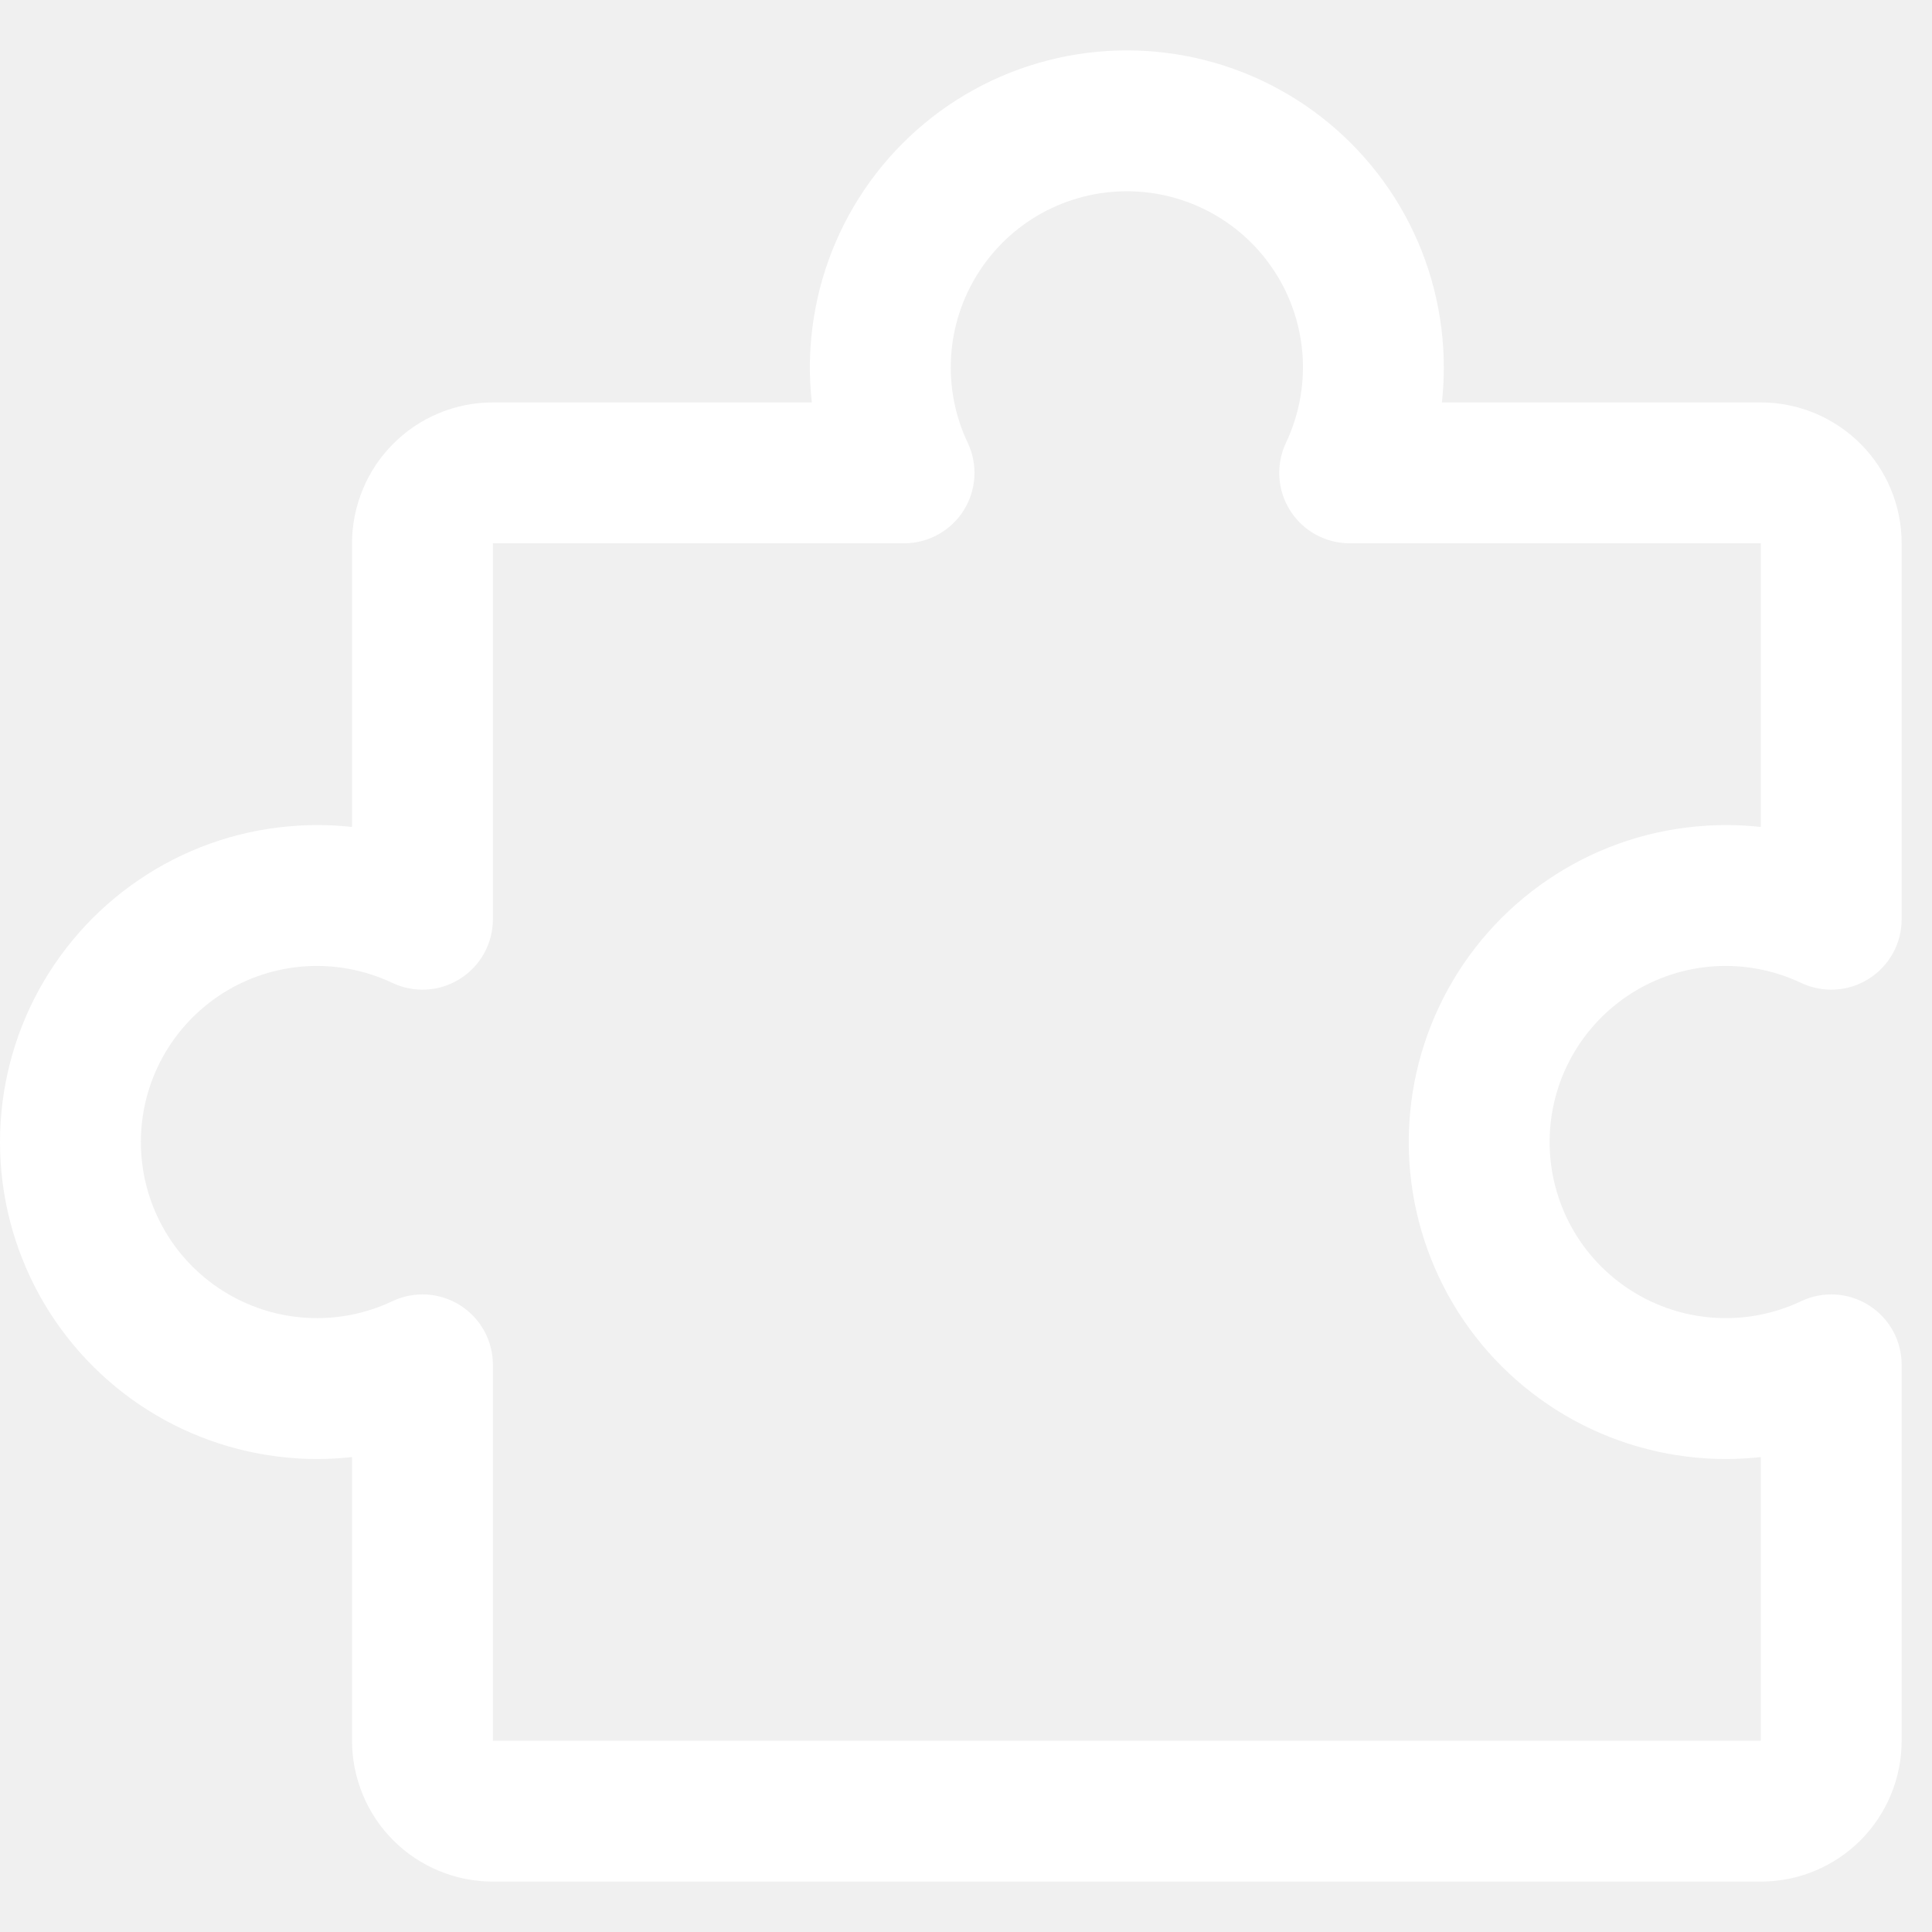
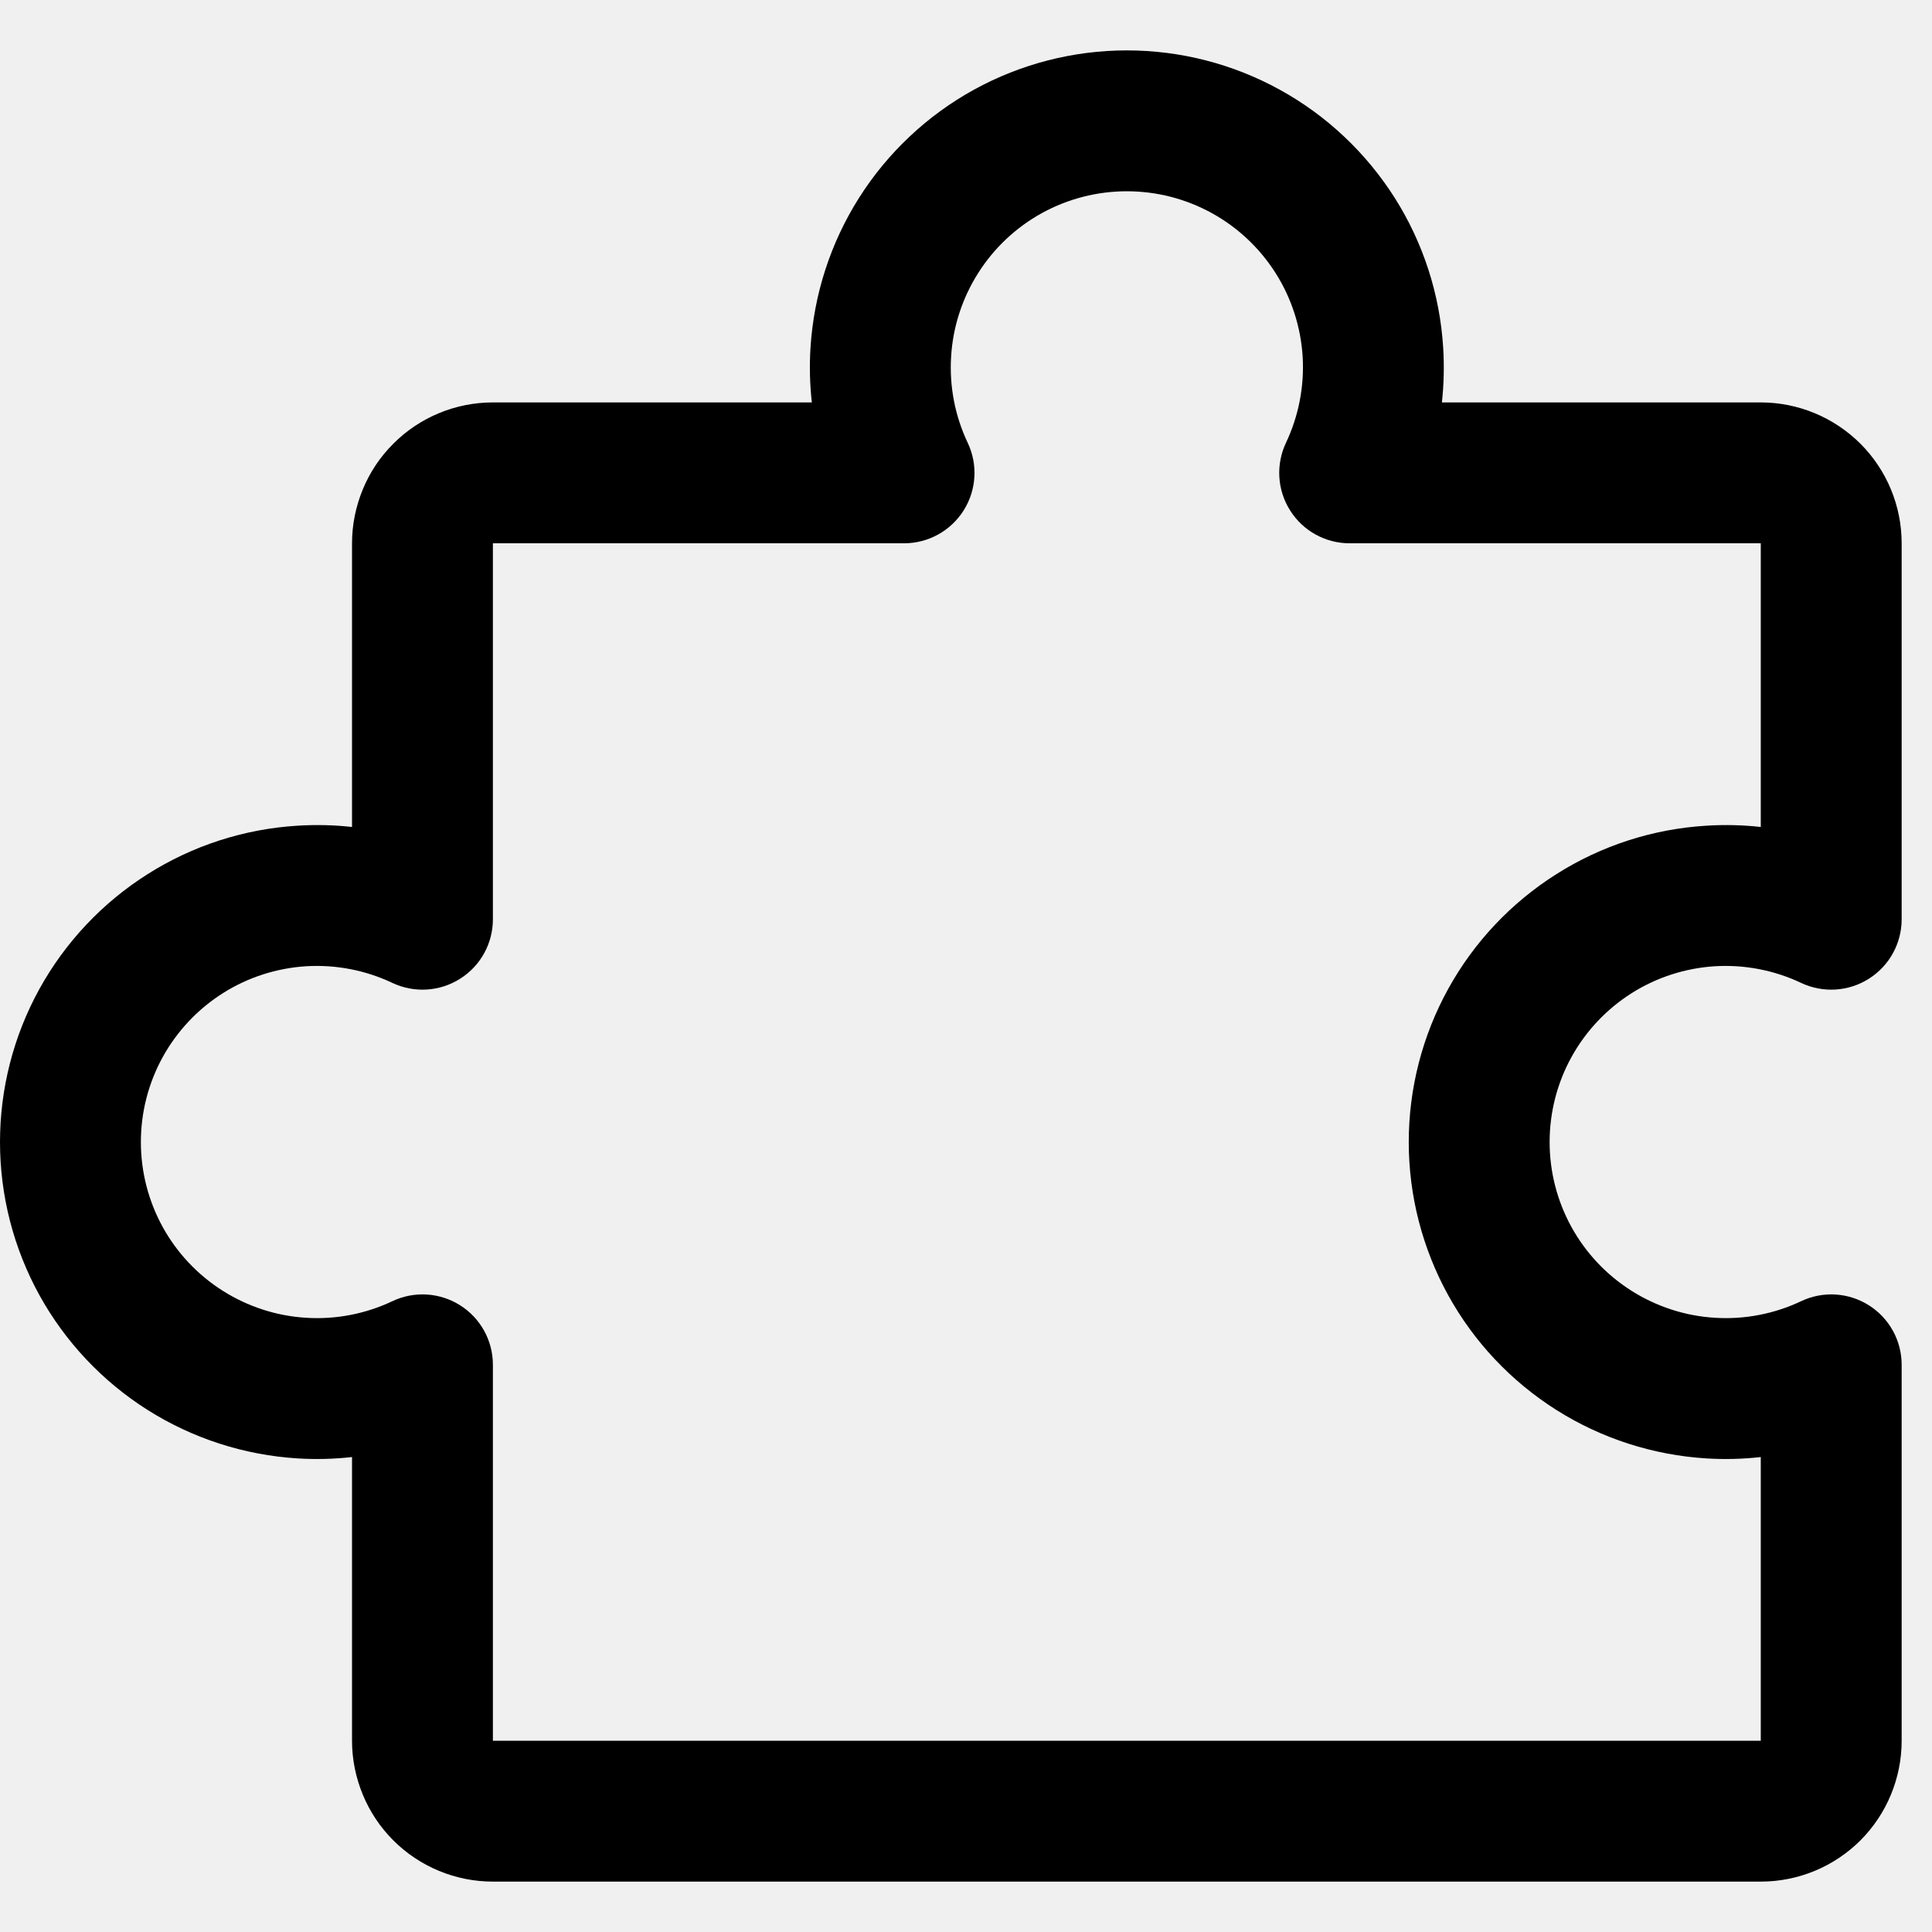
<svg xmlns="http://www.w3.org/2000/svg" width="24" height="24" viewBox="0 0 24 24" fill="none">
-   <path id="Vector (Stroke)" fill-rule="evenodd" clip-rule="evenodd" d="M13.998 2.376C13.629 2.376 13.267 2.469 12.943 2.647C12.62 2.825 12.347 3.082 12.15 3.394C11.953 3.705 11.837 4.062 11.815 4.43C11.792 4.798 11.863 5.166 12.021 5.5C12.15 5.771 12.13 6.089 11.97 6.342C11.809 6.596 11.53 6.749 11.23 6.749L6.123 6.749L6.123 11.419C6.123 11.719 5.97 11.998 5.716 12.158C5.463 12.319 5.145 12.338 4.874 12.21C4.54 12.052 4.172 11.981 3.804 12.003C3.436 12.026 3.079 12.141 2.768 12.338C2.456 12.536 2.199 12.809 2.021 13.132C1.843 13.455 1.75 13.818 1.75 14.187C1.75 14.556 1.843 14.918 2.021 15.242C2.199 15.565 2.456 15.838 2.768 16.035C3.079 16.232 3.436 16.348 3.804 16.37C4.172 16.393 4.54 16.322 4.874 16.164C5.145 16.035 5.463 16.055 5.716 16.215C5.97 16.375 6.123 16.654 6.123 16.954L6.123 21.624L21.873 21.624L21.873 18.1C21.65 18.125 21.424 18.131 21.198 18.117C20.535 18.076 19.893 17.869 19.332 17.514C18.771 17.159 18.308 16.668 17.988 16.086C17.668 15.504 17.5 14.851 17.5 14.187C17.5 13.523 17.668 12.869 17.988 12.288C18.308 11.706 18.771 11.215 19.332 10.86C19.893 10.504 20.535 10.297 21.198 10.257C21.424 10.243 21.65 10.248 21.873 10.273L21.873 6.749L16.766 6.749C16.466 6.749 16.187 6.596 16.027 6.342C15.866 6.089 15.847 5.771 15.975 5.5C16.133 5.166 16.204 4.798 16.182 4.43C16.159 4.062 16.044 3.705 15.847 3.394C15.649 3.082 15.377 2.825 15.053 2.647C14.73 2.469 14.367 2.376 13.998 2.376ZM12.099 1.114C12.681 0.794 13.334 0.626 13.998 0.626C14.662 0.626 15.316 0.794 15.897 1.114C16.479 1.434 16.97 1.897 17.326 2.458C17.681 3.019 17.888 3.661 17.928 4.323C17.942 4.55 17.936 4.776 17.912 4.999L21.873 4.999C22.337 4.999 22.782 5.184 23.111 5.512C23.439 5.84 23.623 6.285 23.623 6.749L23.623 11.419C23.623 11.719 23.47 11.998 23.216 12.158C22.963 12.319 22.645 12.338 22.374 12.21C22.04 12.052 21.672 11.981 21.304 12.003C20.936 12.026 20.579 12.141 20.268 12.338C19.956 12.536 19.699 12.809 19.521 13.132C19.343 13.455 19.25 13.818 19.25 14.187C19.25 14.556 19.343 14.918 19.521 15.242C19.699 15.565 19.956 15.838 20.268 16.035C20.579 16.232 20.936 16.348 21.304 16.37C21.672 16.393 22.04 16.322 22.374 16.164C22.645 16.035 22.963 16.055 23.216 16.215C23.47 16.375 23.623 16.654 23.623 16.954L23.623 21.624C23.623 22.088 23.439 22.533 23.111 22.862C22.782 23.19 22.337 23.374 21.873 23.374L6.123 23.374C5.894 23.374 5.666 23.329 5.454 23.241C5.241 23.153 5.048 23.024 4.886 22.862C4.723 22.699 4.594 22.506 4.507 22.294C4.419 22.081 4.373 21.854 4.373 21.624L4.373 18.1C4.15 18.125 3.924 18.131 3.698 18.117C3.035 18.076 2.393 17.869 1.832 17.514C1.271 17.159 0.809 16.668 0.488 16.086C0.168 15.504 0 14.851 0 14.187C0 13.523 0.168 12.869 0.488 12.288C0.809 11.706 1.271 11.215 1.832 10.86C2.393 10.504 3.035 10.297 3.698 10.257C3.924 10.243 4.15 10.248 4.373 10.273L4.373 6.749C4.373 6.519 4.419 6.292 4.507 6.079C4.594 5.867 4.723 5.674 4.886 5.512C5.048 5.349 5.241 5.22 5.454 5.132C5.666 5.044 5.894 4.999 6.123 4.999L10.085 4.999C10.06 4.776 10.054 4.55 10.068 4.323C10.109 3.661 10.316 3.019 10.671 2.458C11.026 1.897 11.518 1.434 12.099 1.114Z" fill="white" />
+   <path id="Vector (Stroke)" fill-rule="evenodd" clip-rule="evenodd" d="M13.998 2.376C13.629 2.376 13.267 2.469 12.943 2.647C12.62 2.825 12.347 3.082 12.15 3.394C11.953 3.705 11.837 4.062 11.815 4.43C11.792 4.798 11.863 5.166 12.021 5.5C12.15 5.771 12.13 6.089 11.97 6.342C11.809 6.596 11.53 6.749 11.23 6.749L6.123 6.749L6.123 11.419C6.123 11.719 5.97 11.998 5.716 12.158C5.463 12.319 5.145 12.338 4.874 12.21C4.54 12.052 4.172 11.981 3.804 12.003C3.436 12.026 3.079 12.141 2.768 12.338C2.456 12.536 2.199 12.809 2.021 13.132C1.843 13.455 1.75 13.818 1.75 14.187C1.75 14.556 1.843 14.918 2.021 15.242C2.199 15.565 2.456 15.838 2.768 16.035C3.079 16.232 3.436 16.348 3.804 16.37C4.172 16.393 4.54 16.322 4.874 16.164C5.145 16.035 5.463 16.055 5.716 16.215C5.97 16.375 6.123 16.654 6.123 16.954L6.123 21.624L21.873 21.624L21.873 18.1C21.65 18.125 21.424 18.131 21.198 18.117C20.535 18.076 19.893 17.869 19.332 17.514C18.771 17.159 18.308 16.668 17.988 16.086C17.668 15.504 17.5 14.851 17.5 14.187C17.5 13.523 17.668 12.869 17.988 12.288C18.308 11.706 18.771 11.215 19.332 10.86C19.893 10.504 20.535 10.297 21.198 10.257C21.424 10.243 21.65 10.248 21.873 10.273L21.873 6.749L16.766 6.749C16.466 6.749 16.187 6.596 16.027 6.342C15.866 6.089 15.847 5.771 15.975 5.5C16.133 5.166 16.204 4.798 16.182 4.43C16.159 4.062 16.044 3.705 15.847 3.394C15.649 3.082 15.377 2.825 15.053 2.647C14.73 2.469 14.367 2.376 13.998 2.376ZM12.099 1.114C12.681 0.794 13.334 0.626 13.998 0.626C14.662 0.626 15.316 0.794 15.897 1.114C16.479 1.434 16.97 1.897 17.326 2.458C17.681 3.019 17.888 3.661 17.928 4.323C17.942 4.55 17.936 4.776 17.912 4.999L21.873 4.999C22.337 4.999 22.782 5.184 23.111 5.512C23.439 5.84 23.623 6.285 23.623 6.749L23.623 11.419C23.623 11.719 23.47 11.998 23.216 12.158C22.963 12.319 22.645 12.338 22.374 12.21C22.04 12.052 21.672 11.981 21.304 12.003C20.936 12.026 20.579 12.141 20.268 12.338C19.956 12.536 19.699 12.809 19.521 13.132C19.343 13.455 19.25 13.818 19.25 14.187C19.25 14.556 19.343 14.918 19.521 15.242C19.699 15.565 19.956 15.838 20.268 16.035C20.579 16.232 20.936 16.348 21.304 16.37C21.672 16.393 22.04 16.322 22.374 16.164C22.645 16.035 22.963 16.055 23.216 16.215C23.47 16.375 23.623 16.654 23.623 16.954L23.623 21.624C23.623 22.088 23.439 22.533 23.111 22.862C22.782 23.19 22.337 23.374 21.873 23.374L6.123 23.374C5.894 23.374 5.666 23.329 5.454 23.241C5.241 23.153 5.048 23.024 4.886 22.862C4.723 22.699 4.594 22.506 4.507 22.294C4.419 22.081 4.373 21.854 4.373 21.624L4.373 18.1C4.15 18.125 3.924 18.131 3.698 18.117C3.035 18.076 2.393 17.869 1.832 17.514C1.271 17.159 0.809 16.668 0.488 16.086C0.168 15.504 0 14.851 0 14.187C0 13.523 0.168 12.869 0.488 12.288C0.809 11.706 1.271 11.215 1.832 10.86C2.393 10.504 3.035 10.297 3.698 10.257C3.924 10.243 4.15 10.248 4.373 10.273L4.373 6.749C4.373 6.519 4.419 6.292 4.507 6.079C4.594 5.867 4.723 5.674 4.886 5.512C5.048 5.349 5.241 5.22 5.454 5.132C5.666 5.044 5.894 4.999 6.123 4.999L10.085 4.999C10.06 4.776 10.054 4.55 10.068 4.323C10.109 3.661 10.316 3.019 10.671 2.458C11.026 1.897 11.518 1.434 12.099 1.114Z" fill="currentColor" />
</svg>
